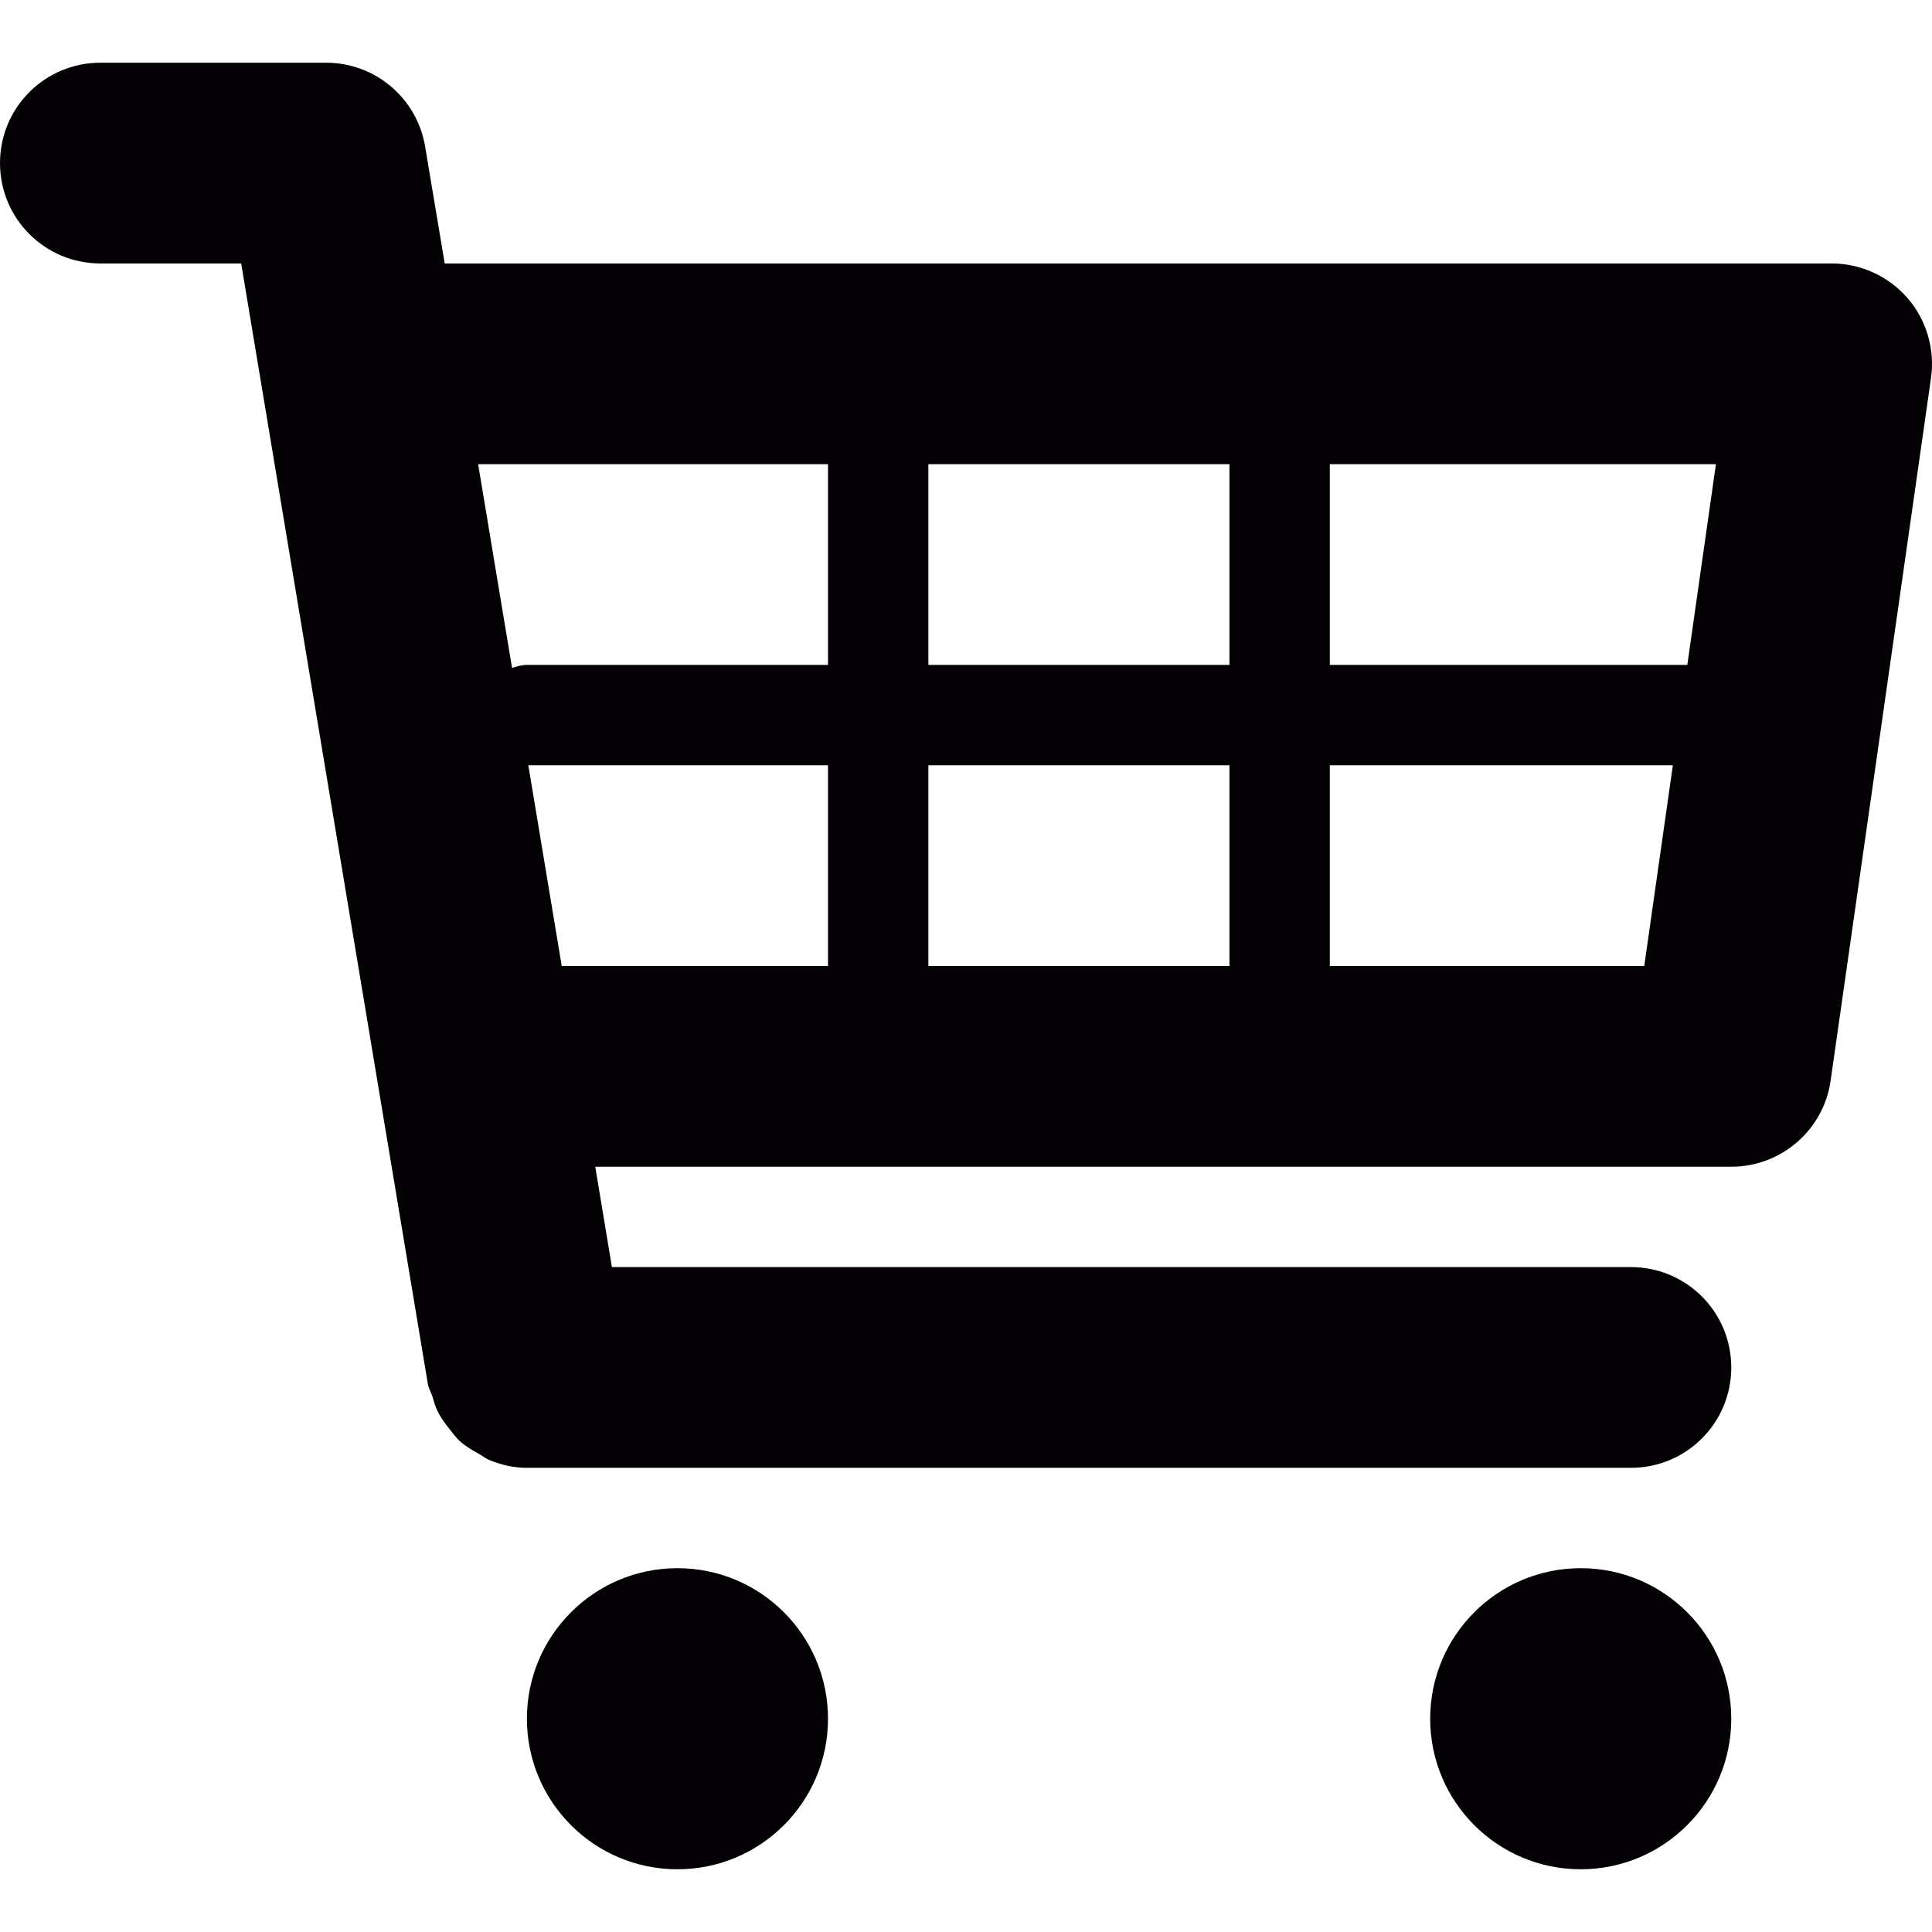
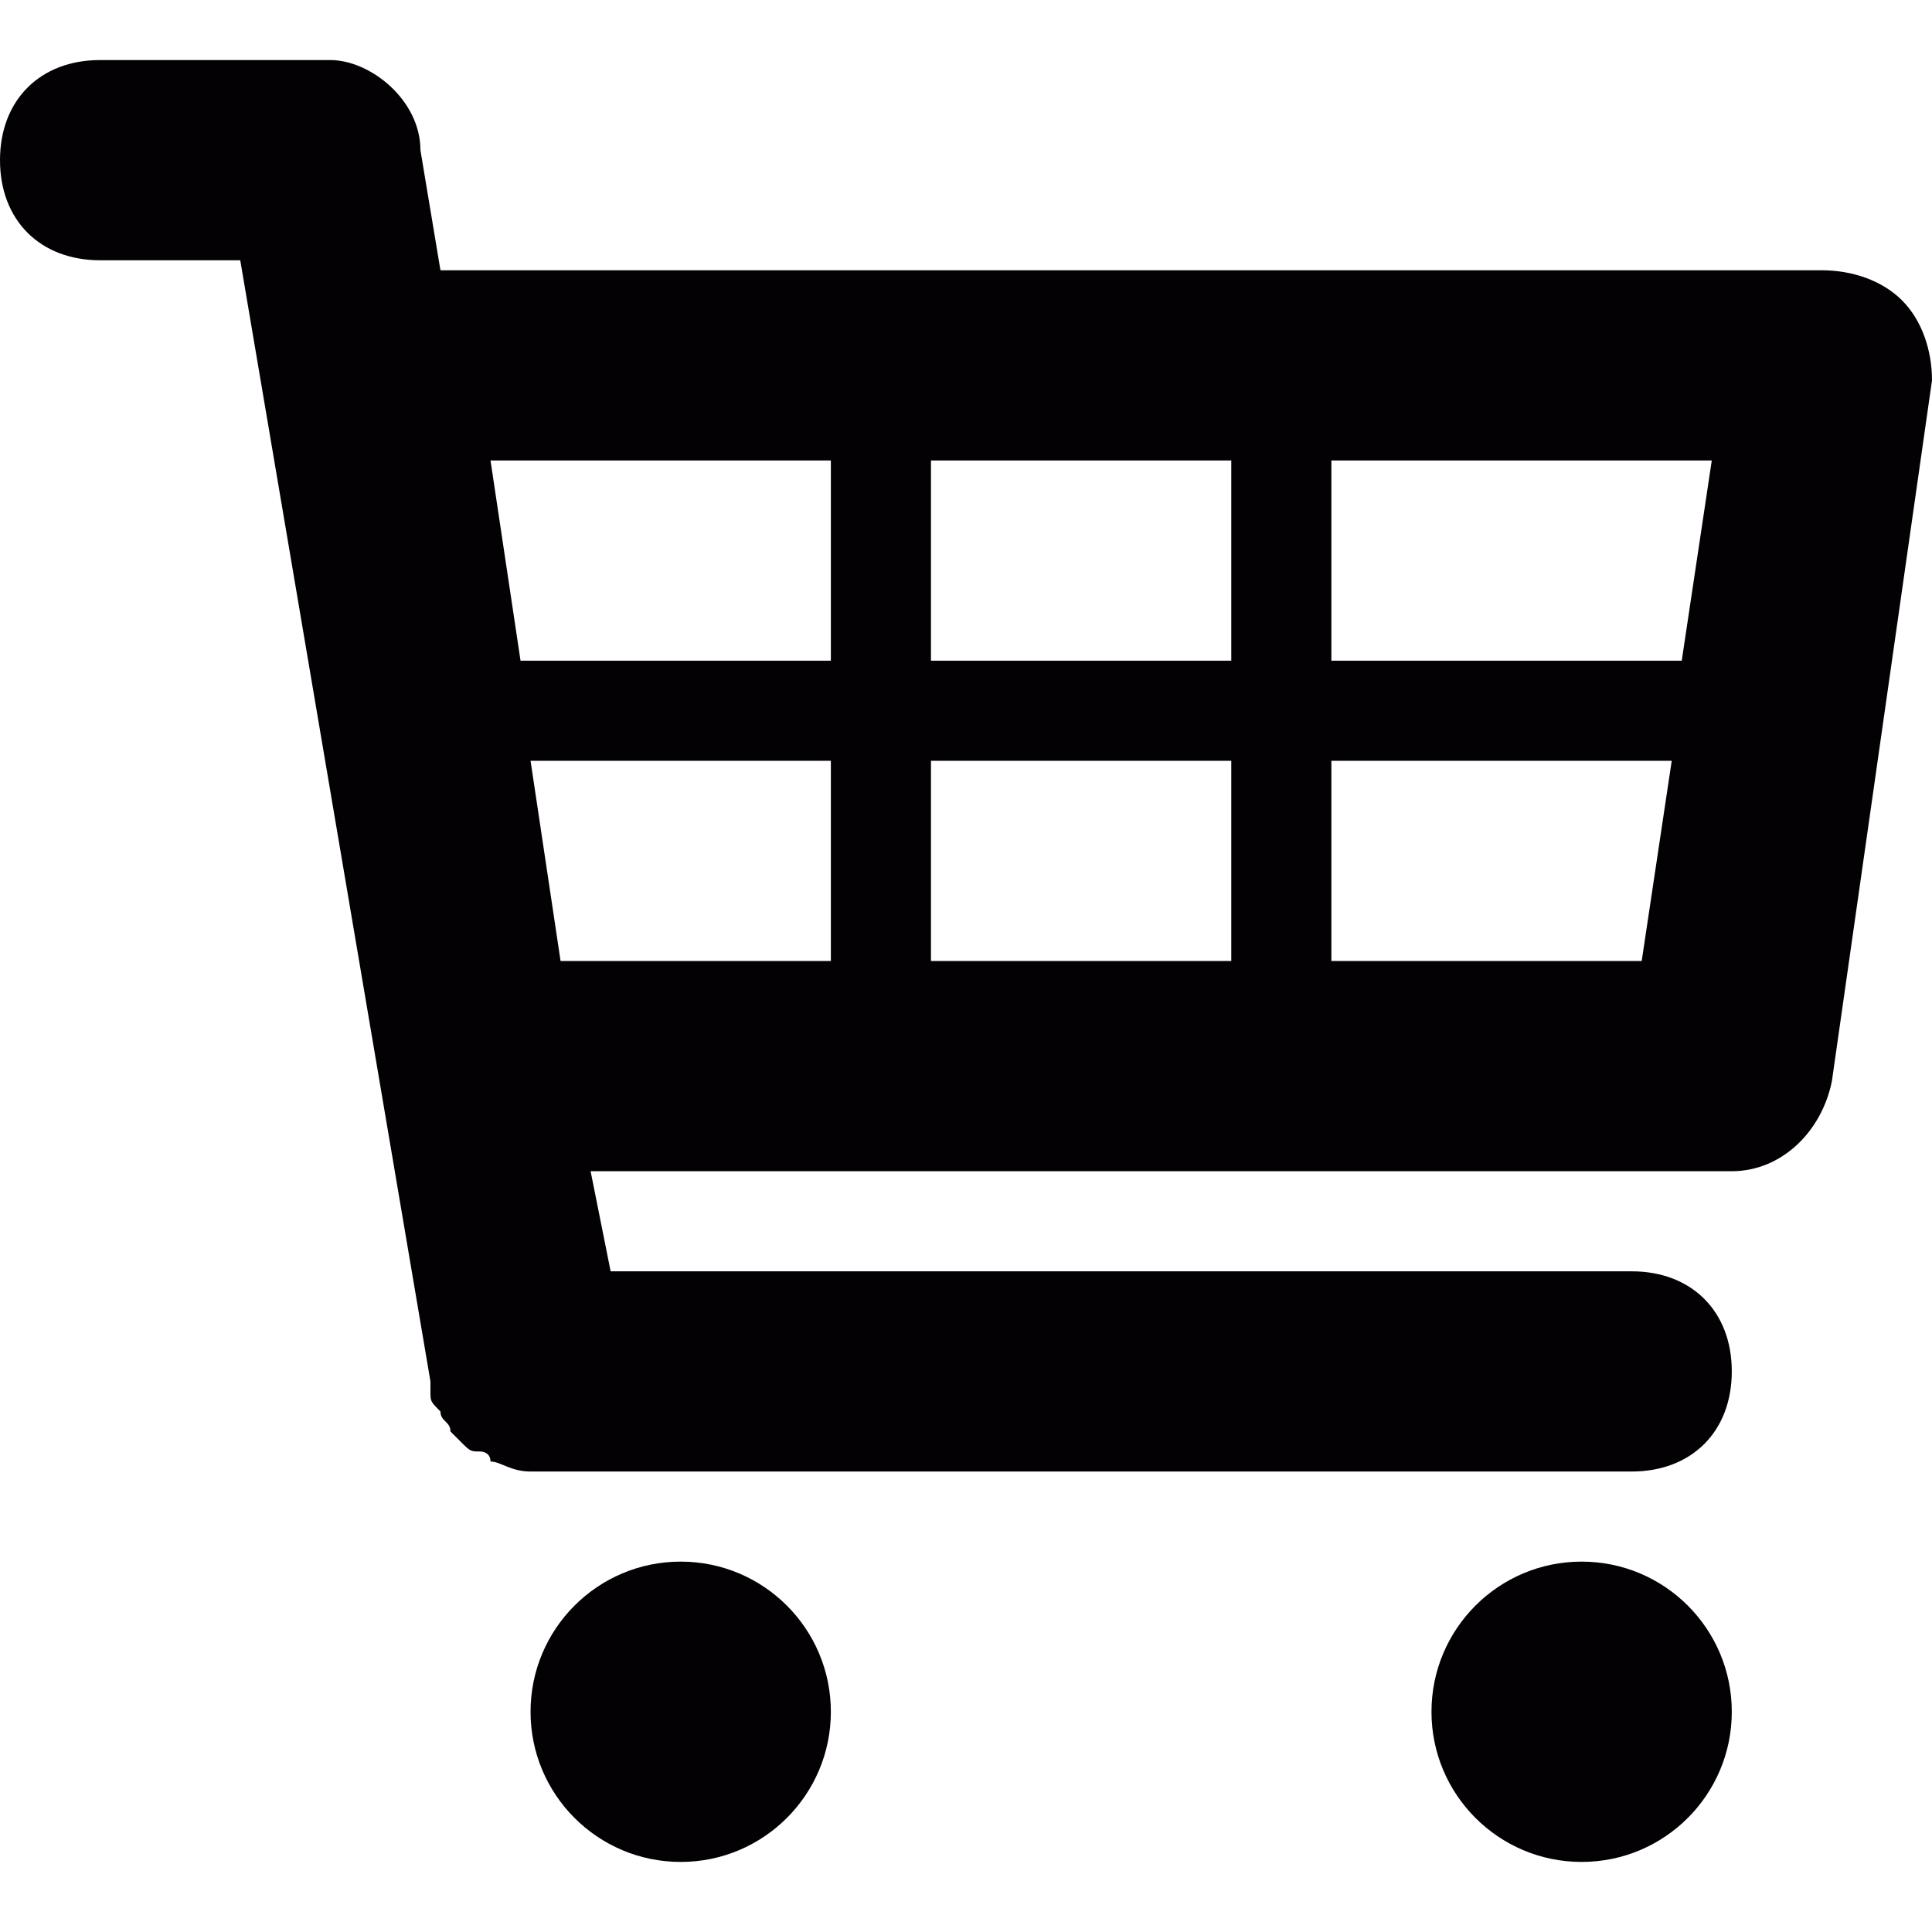
- <svg xmlns="http://www.w3.org/2000/svg" version="1.1" id="Capa_1" x="0px" y="0px" viewBox="0 0 19.25 19.25" style="enable-background:new 0 0 19.25 19.25;" xml:space="preserve">
-   <g>
-     <g id="Layer_1_107_">
-       <g>
-         <path style="fill:#030104;" d="M19.006,2.97c-0.191-0.219-0.466-0.345-0.756-0.345H4.431L4.236,1.461     C4.156,0.979,3.739,0.625,3.25,0.625H1c-0.553,0-1,0.447-1,1s0.447,1,1,1h1.403l1.86,11.164c0.008,0.045,0.031,0.082,0.045,0.124     c0.016,0.053,0.029,0.103,0.054,0.151c0.032,0.066,0.075,0.122,0.12,0.179c0.031,0.039,0.059,0.078,0.095,0.112     c0.058,0.054,0.125,0.092,0.193,0.13c0.038,0.021,0.071,0.049,0.112,0.065c0.116,0.047,0.238,0.075,0.367,0.075     c0.001,0,11.001,0,11.001,0c0.553,0,1-0.447,1-1s-0.447-1-1-1H6.097l-0.166-1H17.25c0.498,0,0.92-0.366,0.99-0.858l1-7     C19.281,3.479,19.195,3.188,19.006,2.97z M17.097,4.625l-0.285,2H13.25v-2H17.097z M12.25,4.625v2h-3v-2H12.25z M12.25,7.625v2     h-3v-2H12.25z M8.25,4.625v2h-3c-0.053,0-0.101,0.015-0.148,0.03l-0.338-2.03H8.25z M5.264,7.625H8.25v2H5.597L5.264,7.625z      M13.25,9.625v-2h3.418l-0.285,2H13.25z" />
-         <circle style="fill:#030104;" cx="6.75" cy="17.125" r="1.5" />
-         <circle style="fill:#030104;" cx="15.75" cy="17.125" r="1.5" />
-       </g>
-     </g>
-   </g>
-   <g>
- </g>
-   <g>
- </g>
-   <g>
- </g>
-   <g>
- </g>
-   <g>
- </g>
-   <g>
- </g>
-   <g>
- </g>
-   <g>
- </g>
-   <g>
- </g>
-   <g>
- </g>
-   <g>
- </g>
-   <g>
- </g>
-   <g>
- </g>
-   <g>
- </g>
-   <g>
- </g>
+ <svg xmlns="http://www.w3.org/2000/svg" viewBox="0 0 19.3 19.3">
+   <style>.a{fill:#030104;}</style>
+   <path d="M19 3c-0.2-0.2-0.5-0.3-0.8-0.3H4.4L4.2 1.5C4.2 1 3.7 0.6 3.3 0.6H1c-0.6 0-1 0.4-1 1s0.4 1 1 1h1.4l1.9 11.2c0 0 0 0.1 0 0.1 0 0.1 0 0.1 0.1 0.2 0 0.1 0.1 0.1 0.1 0.2 0 0 0.1 0.1 0.1 0.1 0.1 0.1 0.1 0.1 0.2 0.1 0 0 0.1 0 0.1 0.1 0.1 0 0.2 0.1 0.4 0.1 0 0 11 0 11 0 0.6 0 1-0.4 1-1s-0.4-1-1-1H6.1l-0.2-1H17.3c0.5 0 0.9-0.4 1-0.9l1-7C19.3 3.5 19.2 3.2 19 3zM17.1 4.6l-0.3 2H13.3v-2H17.1zM12.3 4.6v2h-3v-2H12.3zM12.3 7.6v2h-3v-2H12.3zM8.3 4.6v2h-3c-0.1 0-0.1 0-0.1 0l-0.3-2H8.3zM5.3 7.6H8.3v2H5.6L5.3 7.6zM13.3 9.6v-2h3.4l-0.3 2H13.3z" class="a" />
+   <circle cx="6.8" cy="17.1" r="1.5" class="a" />
+   <circle cx="15.8" cy="17.1" r="1.5" class="a" />
</svg>
